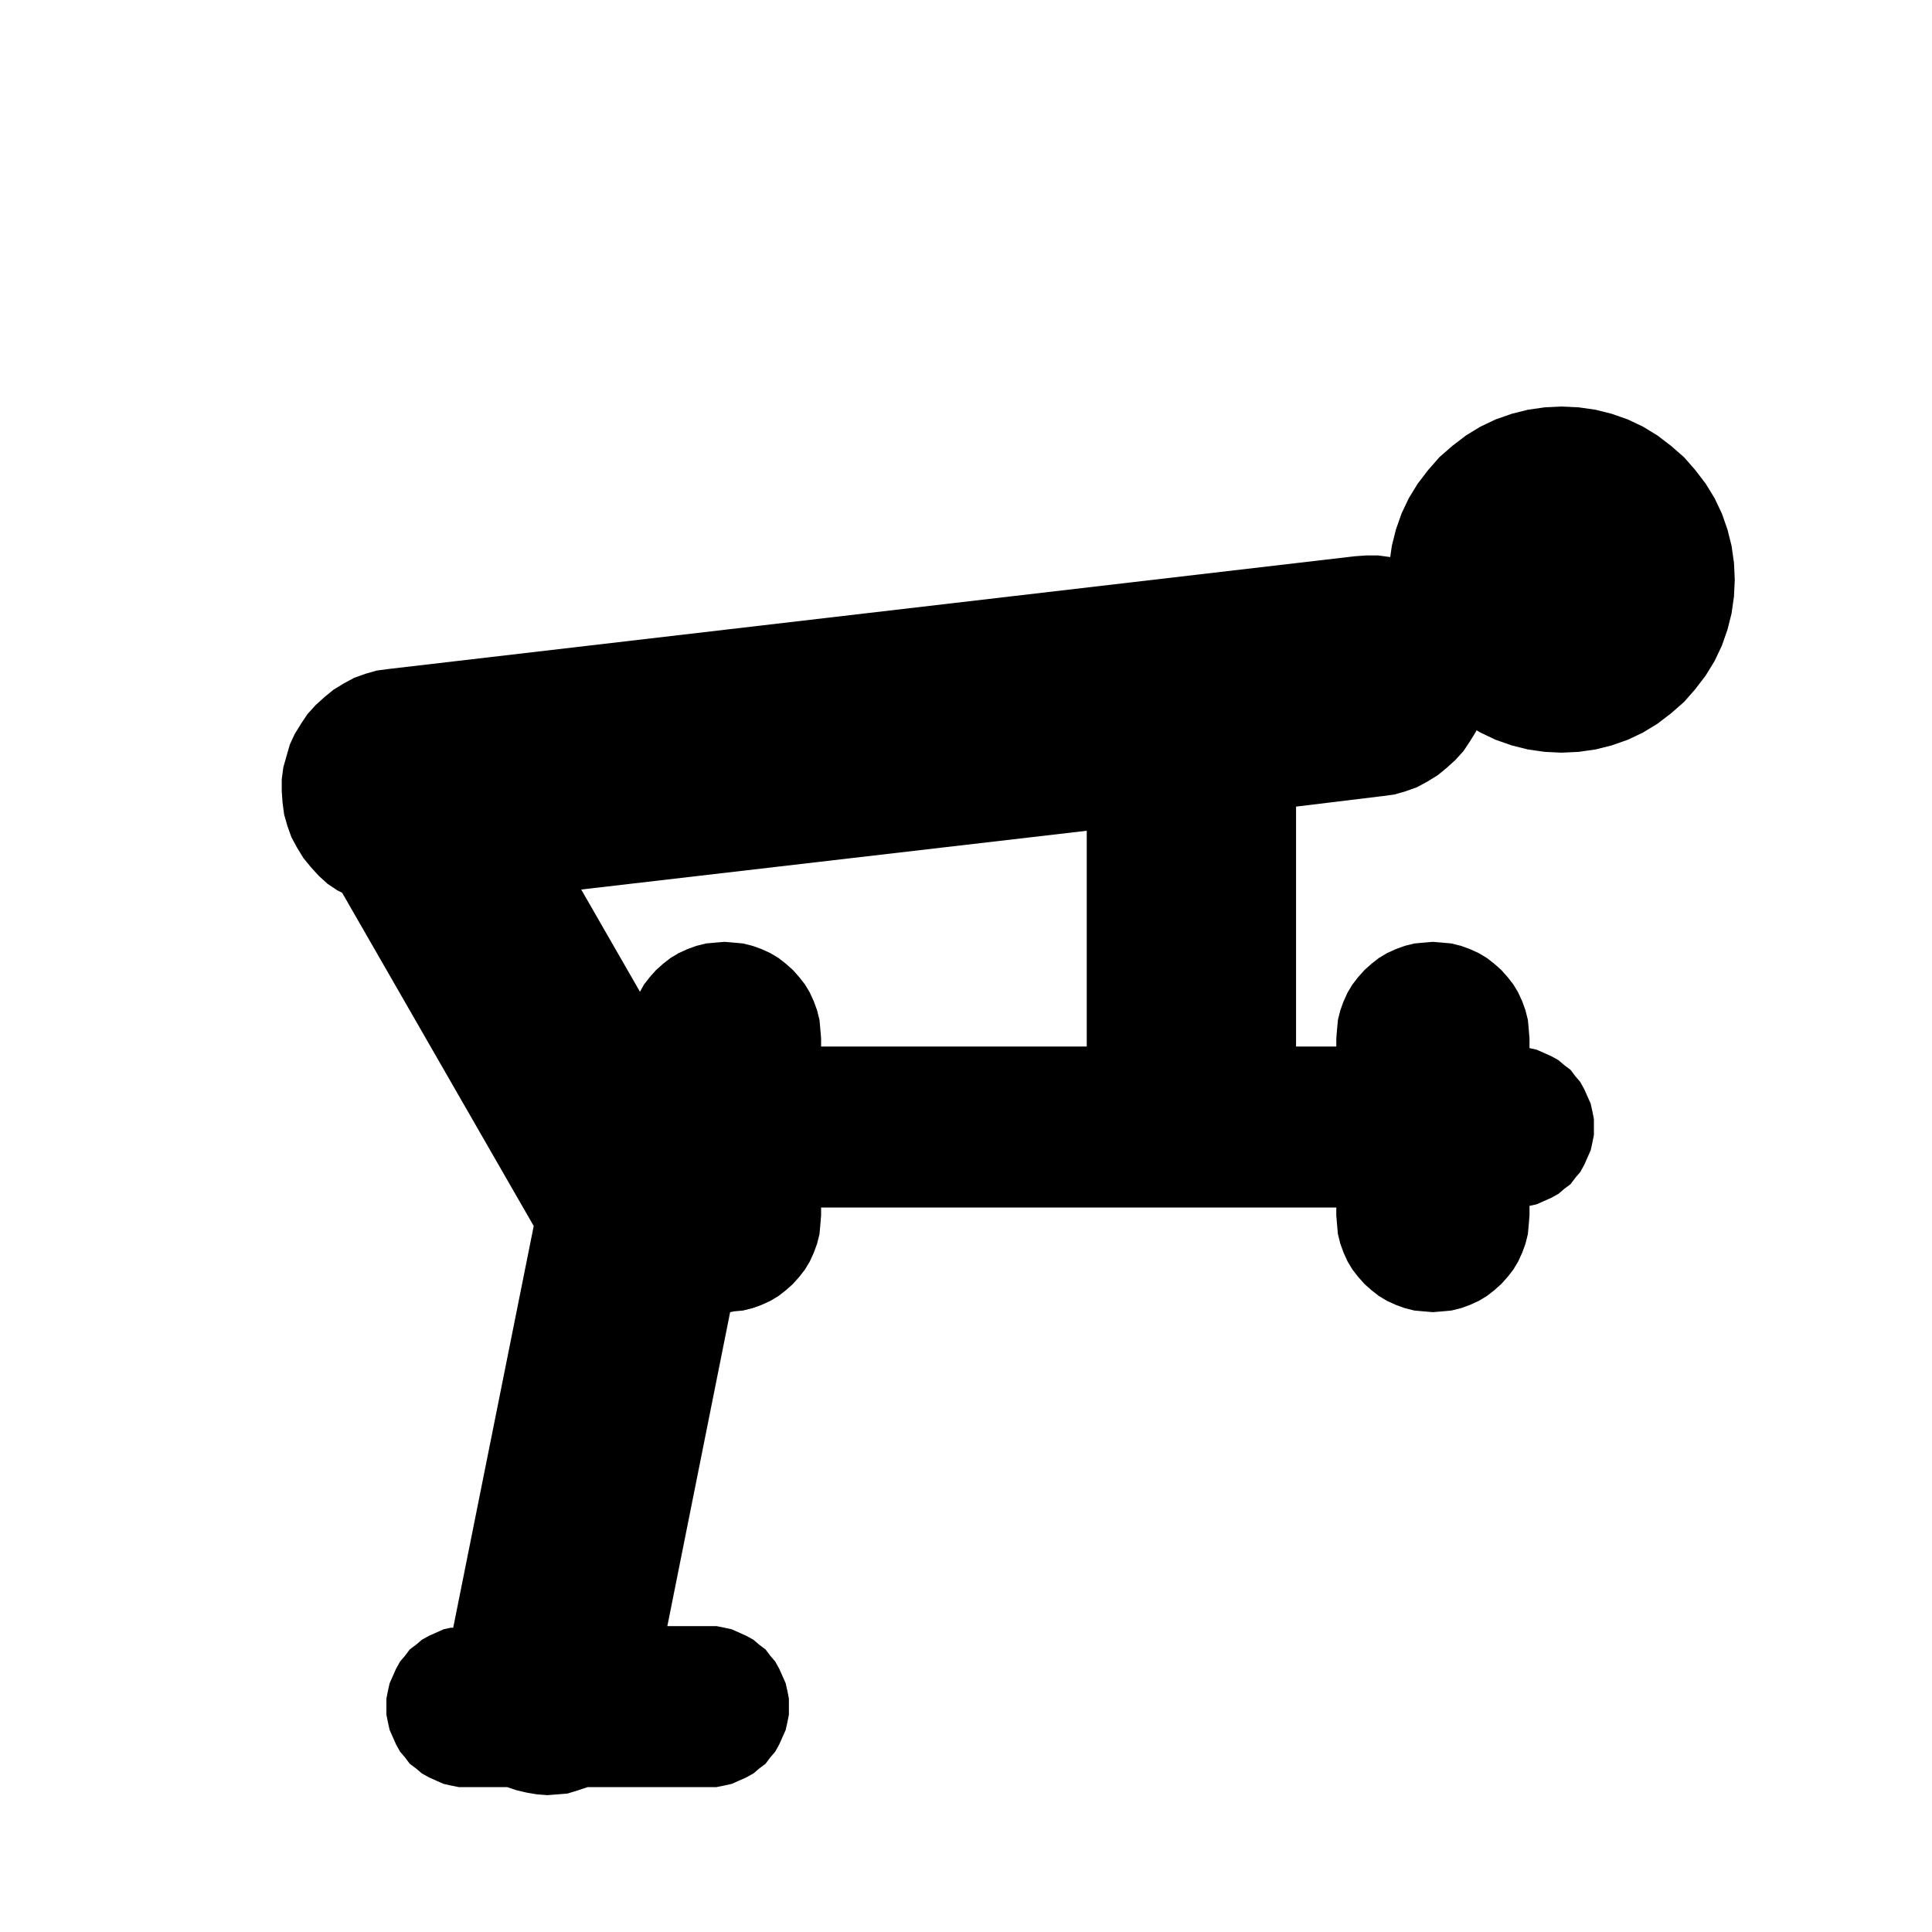
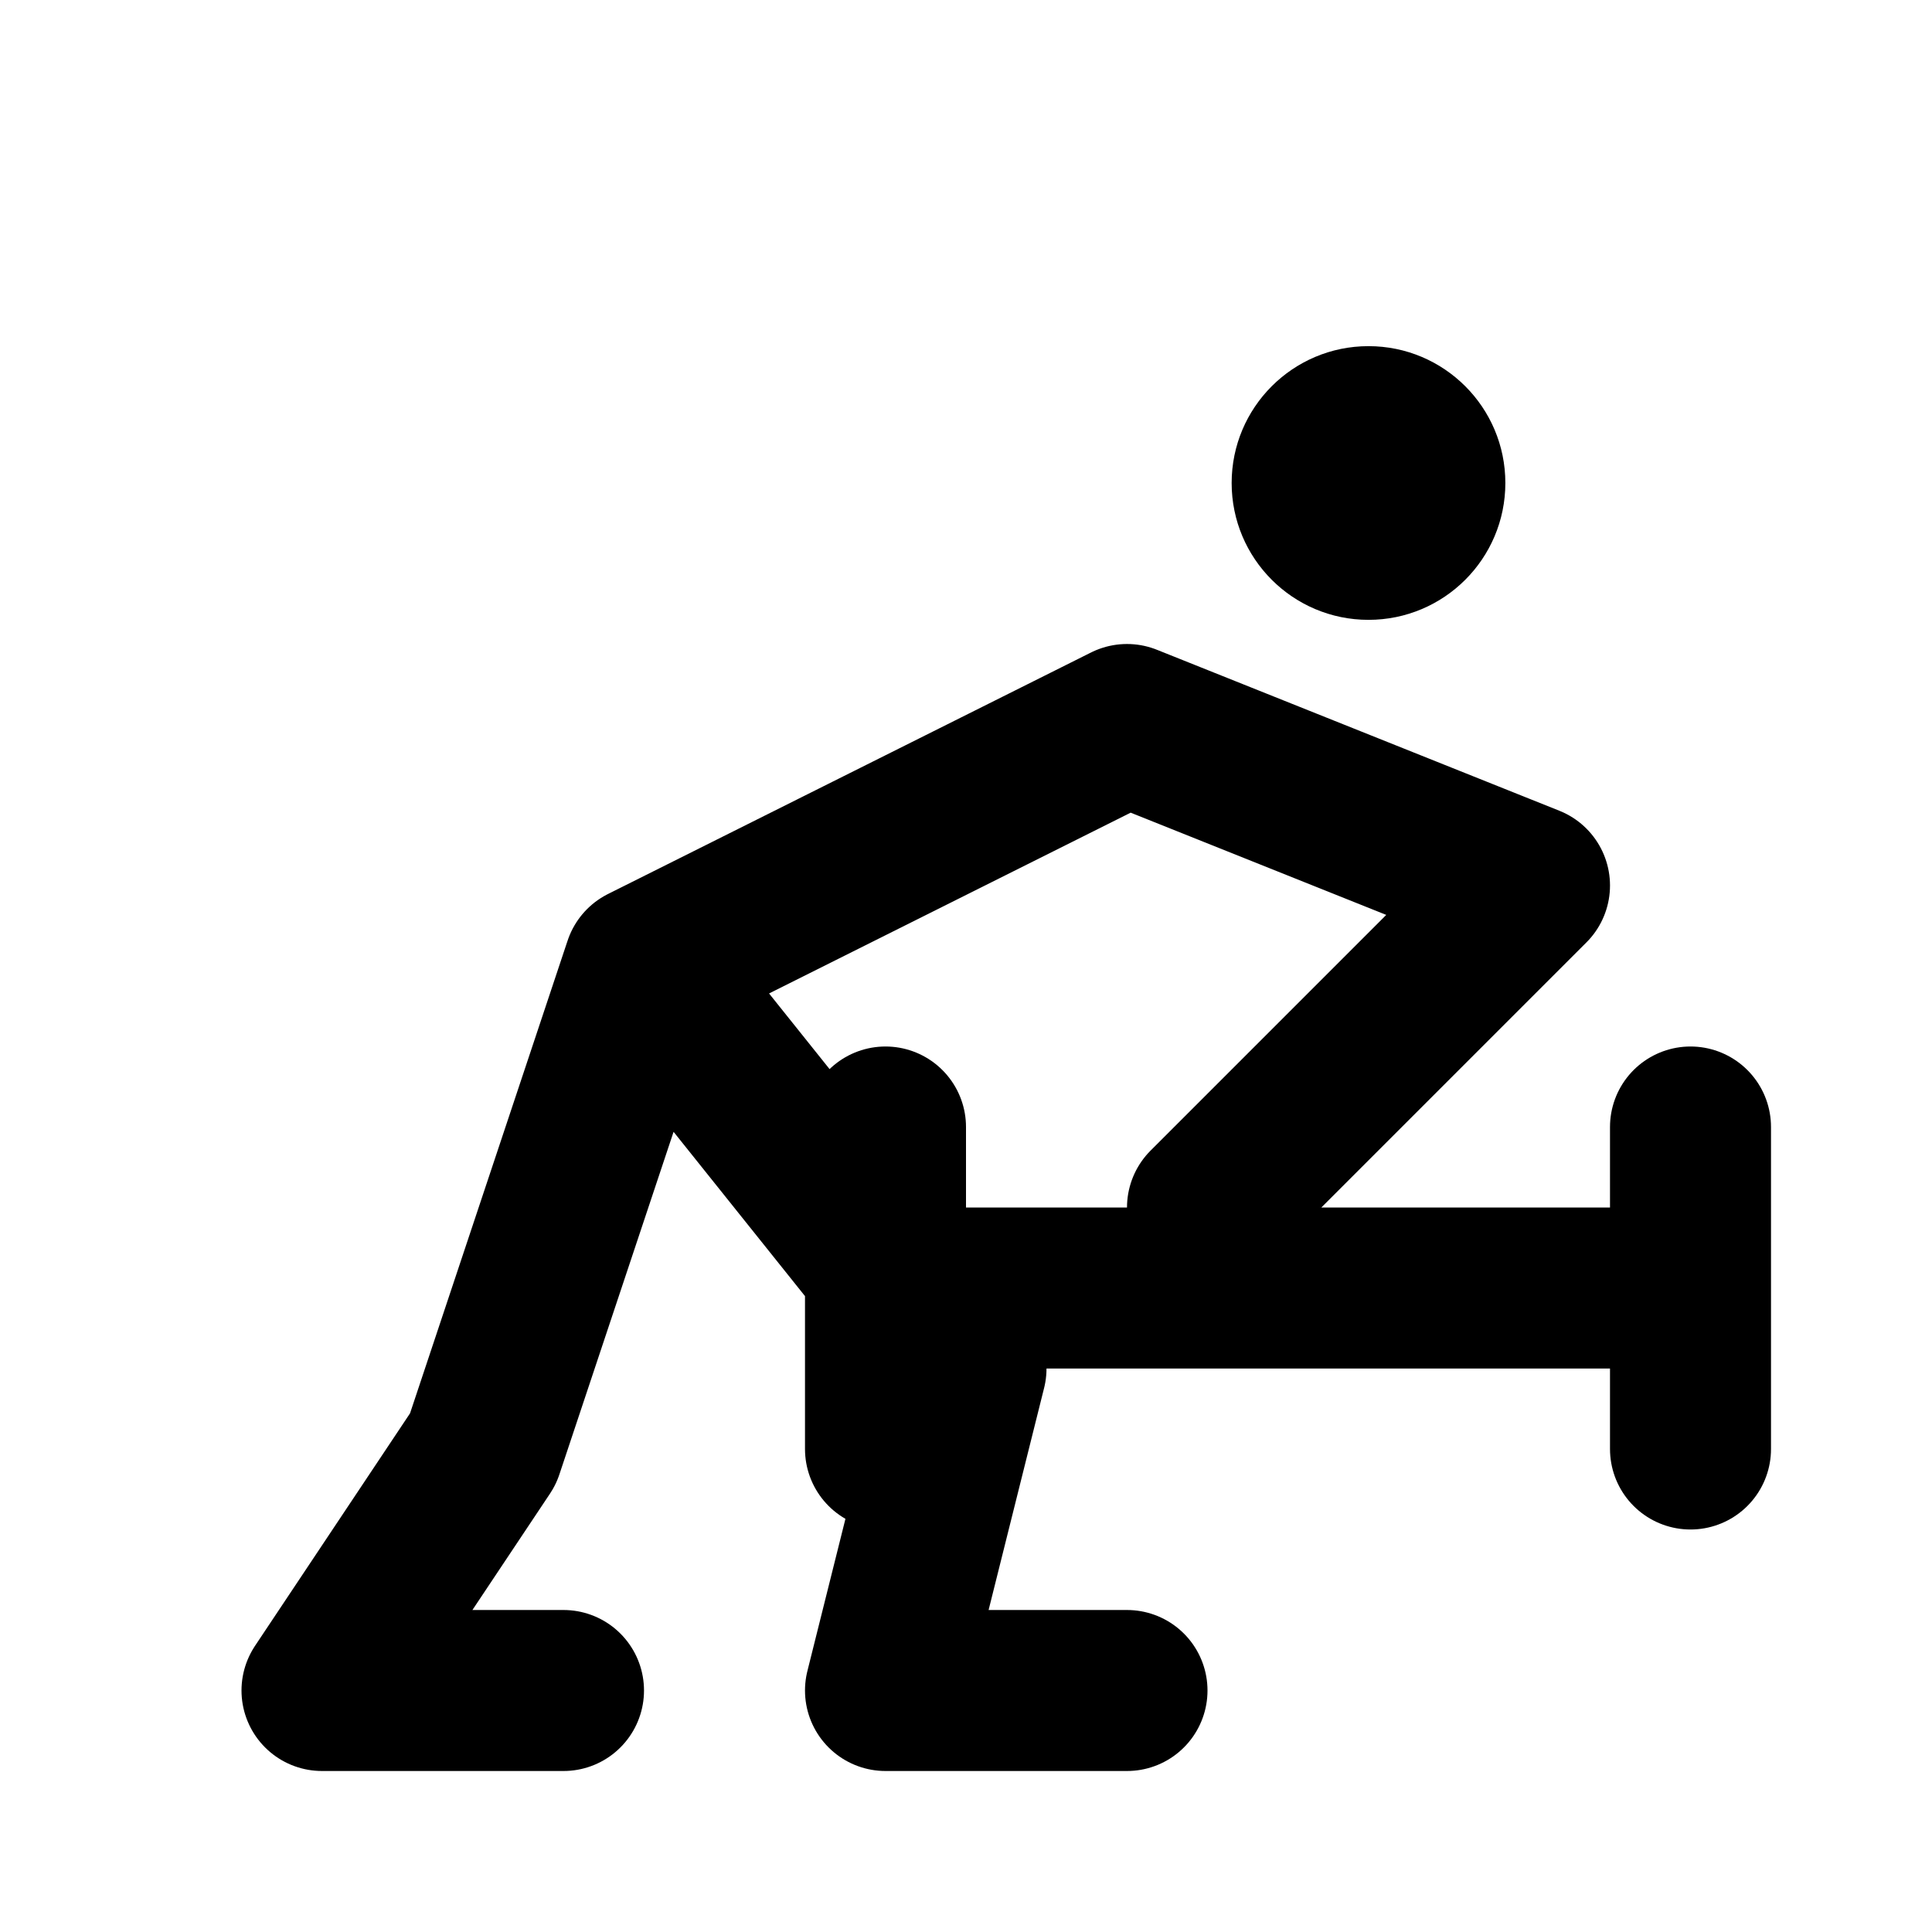
- <svg xmlns="http://www.w3.org/2000/svg" viewBox="0 0 24 24" width="24" height="24">
-   <path fill="#000000" fill-rule="evenodd" d="M21.39 6.38L21.30 6.19L21.19 6.01L21.06 5.84L20.92 5.68L20.76 5.54L20.59 5.41L20.41 5.30L20.22 5.21L20.02 5.14L19.82 5.09L19.61 5.06L19.40 5.05L19.19 5.06L18.98 5.09L18.78 5.14L18.58 5.21L18.39 5.30L18.21 5.41L18.04 5.54L17.88 5.68L17.74 5.84L17.61 6.01L17.50 6.19L17.41 6.38L17.34 6.58L17.29 6.78L17.27 6.92L17.27 6.92L17.12 6.90L16.97 6.90L16.83 6.91L4.83 8.31L4.68 8.33L4.54 8.37L4.40 8.42L4.27 8.49L4.14 8.57L4.03 8.66L3.92 8.76L3.82 8.87L3.74 8.99L3.66 9.12L3.60 9.25L3.56 9.39L3.52 9.53L3.50 9.68L3.50 9.83L3.51 9.97L3.53 10.12L3.57 10.26L3.62 10.40L3.69 10.53L3.77 10.66L3.86 10.77L3.96 10.88L4.07 10.98L4.19 11.06L4.25 11.09L6.63 15.23L5.63 20.22L5.60 20.22L5.51 20.24L5.42 20.28L5.33 20.32L5.24 20.37L5.17 20.43L5.09 20.49L5.03 20.57L4.97 20.64L4.92 20.73L4.88 20.82L4.84 20.91L4.82 21.00L4.80 21.10L4.80 21.20L4.80 21.30L4.82 21.40L4.84 21.49L4.88 21.58L4.92 21.67L4.97 21.76L5.03 21.83L5.09 21.91L5.17 21.97L5.24 22.03L5.33 22.08L5.42 22.12L5.51 22.16L5.60 22.18L5.70 22.20L5.80 22.20L6.30 22.20L6.30 22.20L6.42 22.24L6.55 22.27L6.67 22.29L6.80 22.30L6.93 22.29L7.05 22.28L7.18 22.24L7.30 22.20L7.30 22.20L8.80 22.20L8.90 22.20L9.00 22.18L9.09 22.16L9.18 22.12L9.27 22.08L9.36 22.03L9.43 21.97L9.51 21.91L9.57 21.83L9.63 21.76L9.68 21.67L9.72 21.58L9.76 21.49L9.78 21.40L9.80 21.30L9.80 21.20L9.80 21.10L9.78 21.00L9.76 20.91L9.72 20.82L9.68 20.73L9.63 20.64L9.57 20.57L9.51 20.49L9.43 20.43L9.36 20.37L9.27 20.32L9.18 20.28L9.09 20.24L9.00 20.22L8.90 20.20L8.80 20.20L8.29 20.20L9.07 16.30L9.12 16.29L9.23 16.28L9.35 16.25L9.46 16.21L9.57 16.16L9.67 16.10L9.76 16.03L9.85 15.95L9.93 15.86L10.00 15.77L10.06 15.67L10.11 15.56L10.15 15.45L10.18 15.33L10.19 15.22L10.20 15.10L10.20 15.00L16.60 15.00L16.60 15.10L16.61 15.22L16.62 15.33L16.65 15.45L16.69 15.56L16.74 15.67L16.80 15.77L16.87 15.86L16.95 15.95L17.04 16.03L17.13 16.10L17.23 16.16L17.34 16.21L17.45 16.25L17.57 16.28L17.68 16.29L17.80 16.30L17.92 16.29L18.03 16.28L18.15 16.25L18.26 16.21L18.37 16.16L18.47 16.10L18.56 16.03L18.65 15.95L18.73 15.86L18.80 15.77L18.86 15.67L18.91 15.56L18.95 15.45L18.98 15.33L18.99 15.22L19.00 15.10L19.00 14.98L19.09 14.96L19.18 14.92L19.27 14.88L19.36 14.83L19.43 14.77L19.51 14.71L19.57 14.63L19.63 14.56L19.68 14.47L19.72 14.38L19.76 14.29L19.78 14.20L19.80 14.10L19.80 14.00L19.80 13.90L19.78 13.80L19.76 13.71L19.72 13.62L19.68 13.53L19.63 13.44L19.57 13.37L19.51 13.29L19.43 13.23L19.36 13.17L19.27 13.12L19.18 13.08L19.09 13.04L19.00 13.02L19.00 12.90L18.99 12.78L18.98 12.67L18.95 12.55L18.91 12.44L18.86 12.33L18.80 12.23L18.73 12.14L18.65 12.05L18.56 11.97L18.47 11.90L18.37 11.84L18.26 11.79L18.15 11.75L18.03 11.72L17.92 11.71L17.80 11.70L17.68 11.71L17.57 11.72L17.45 11.75L17.34 11.79L17.23 11.84L17.13 11.90L17.04 11.97L16.95 12.05L16.87 12.14L16.80 12.23L16.74 12.33L16.69 12.44L16.65 12.55L16.62 12.67L16.61 12.78L16.60 12.90L16.60 13.00L16.10 13.00L16.10 10.02L17.17 9.89L17.32 9.87L17.46 9.83L17.60 9.78L17.73 9.71L17.86 9.63L17.97 9.54L18.08 9.44L18.18 9.33L18.26 9.21L18.34 9.08L18.34 9.07L18.39 9.10L18.58 9.19L18.78 9.26L18.98 9.31L19.19 9.34L19.40 9.35L19.61 9.34L19.82 9.31L20.02 9.26L20.22 9.19L20.41 9.10L20.59 8.99L20.76 8.86L20.92 8.72L21.06 8.56L21.19 8.39L21.30 8.21L21.39 8.02L21.46 7.82L21.51 7.62L21.54 7.41L21.55 7.20L21.54 6.99L21.51 6.78L21.46 6.58ZM13.50 13.00L10.20 13.00L10.20 12.90L10.19 12.78L10.18 12.67L10.15 12.55L10.11 12.44L10.06 12.33L10.00 12.23L9.93 12.14L9.85 12.05L9.76 11.97L9.67 11.90L9.57 11.84L9.46 11.79L9.35 11.75L9.23 11.72L9.12 11.71L9.00 11.70L8.88 11.71L8.77 11.72L8.65 11.75L8.54 11.79L8.43 11.84L8.33 11.90L8.24 11.97L8.15 12.05L8.07 12.14L8.00 12.23L7.95 12.32L7.22 11.05L13.50 10.32Z" />
+ <svg xmlns="http://www.w3.org/2000/svg" width="24" height="24" viewBox="0 0 24 24" fill="none" stroke="#000" stroke-width="2" stroke-linecap="round" stroke-linejoin="round">
+   <circle cx="17" cy="6" r="1.7" fill="#000" stroke="none" />
+   <path d="M14 9l-6 3-2 6-2 3h3M8 12l4 5-1 4h3M14 9l5 2-4 4M11 16h10M11 14v4M21 14v4" />
</svg>
